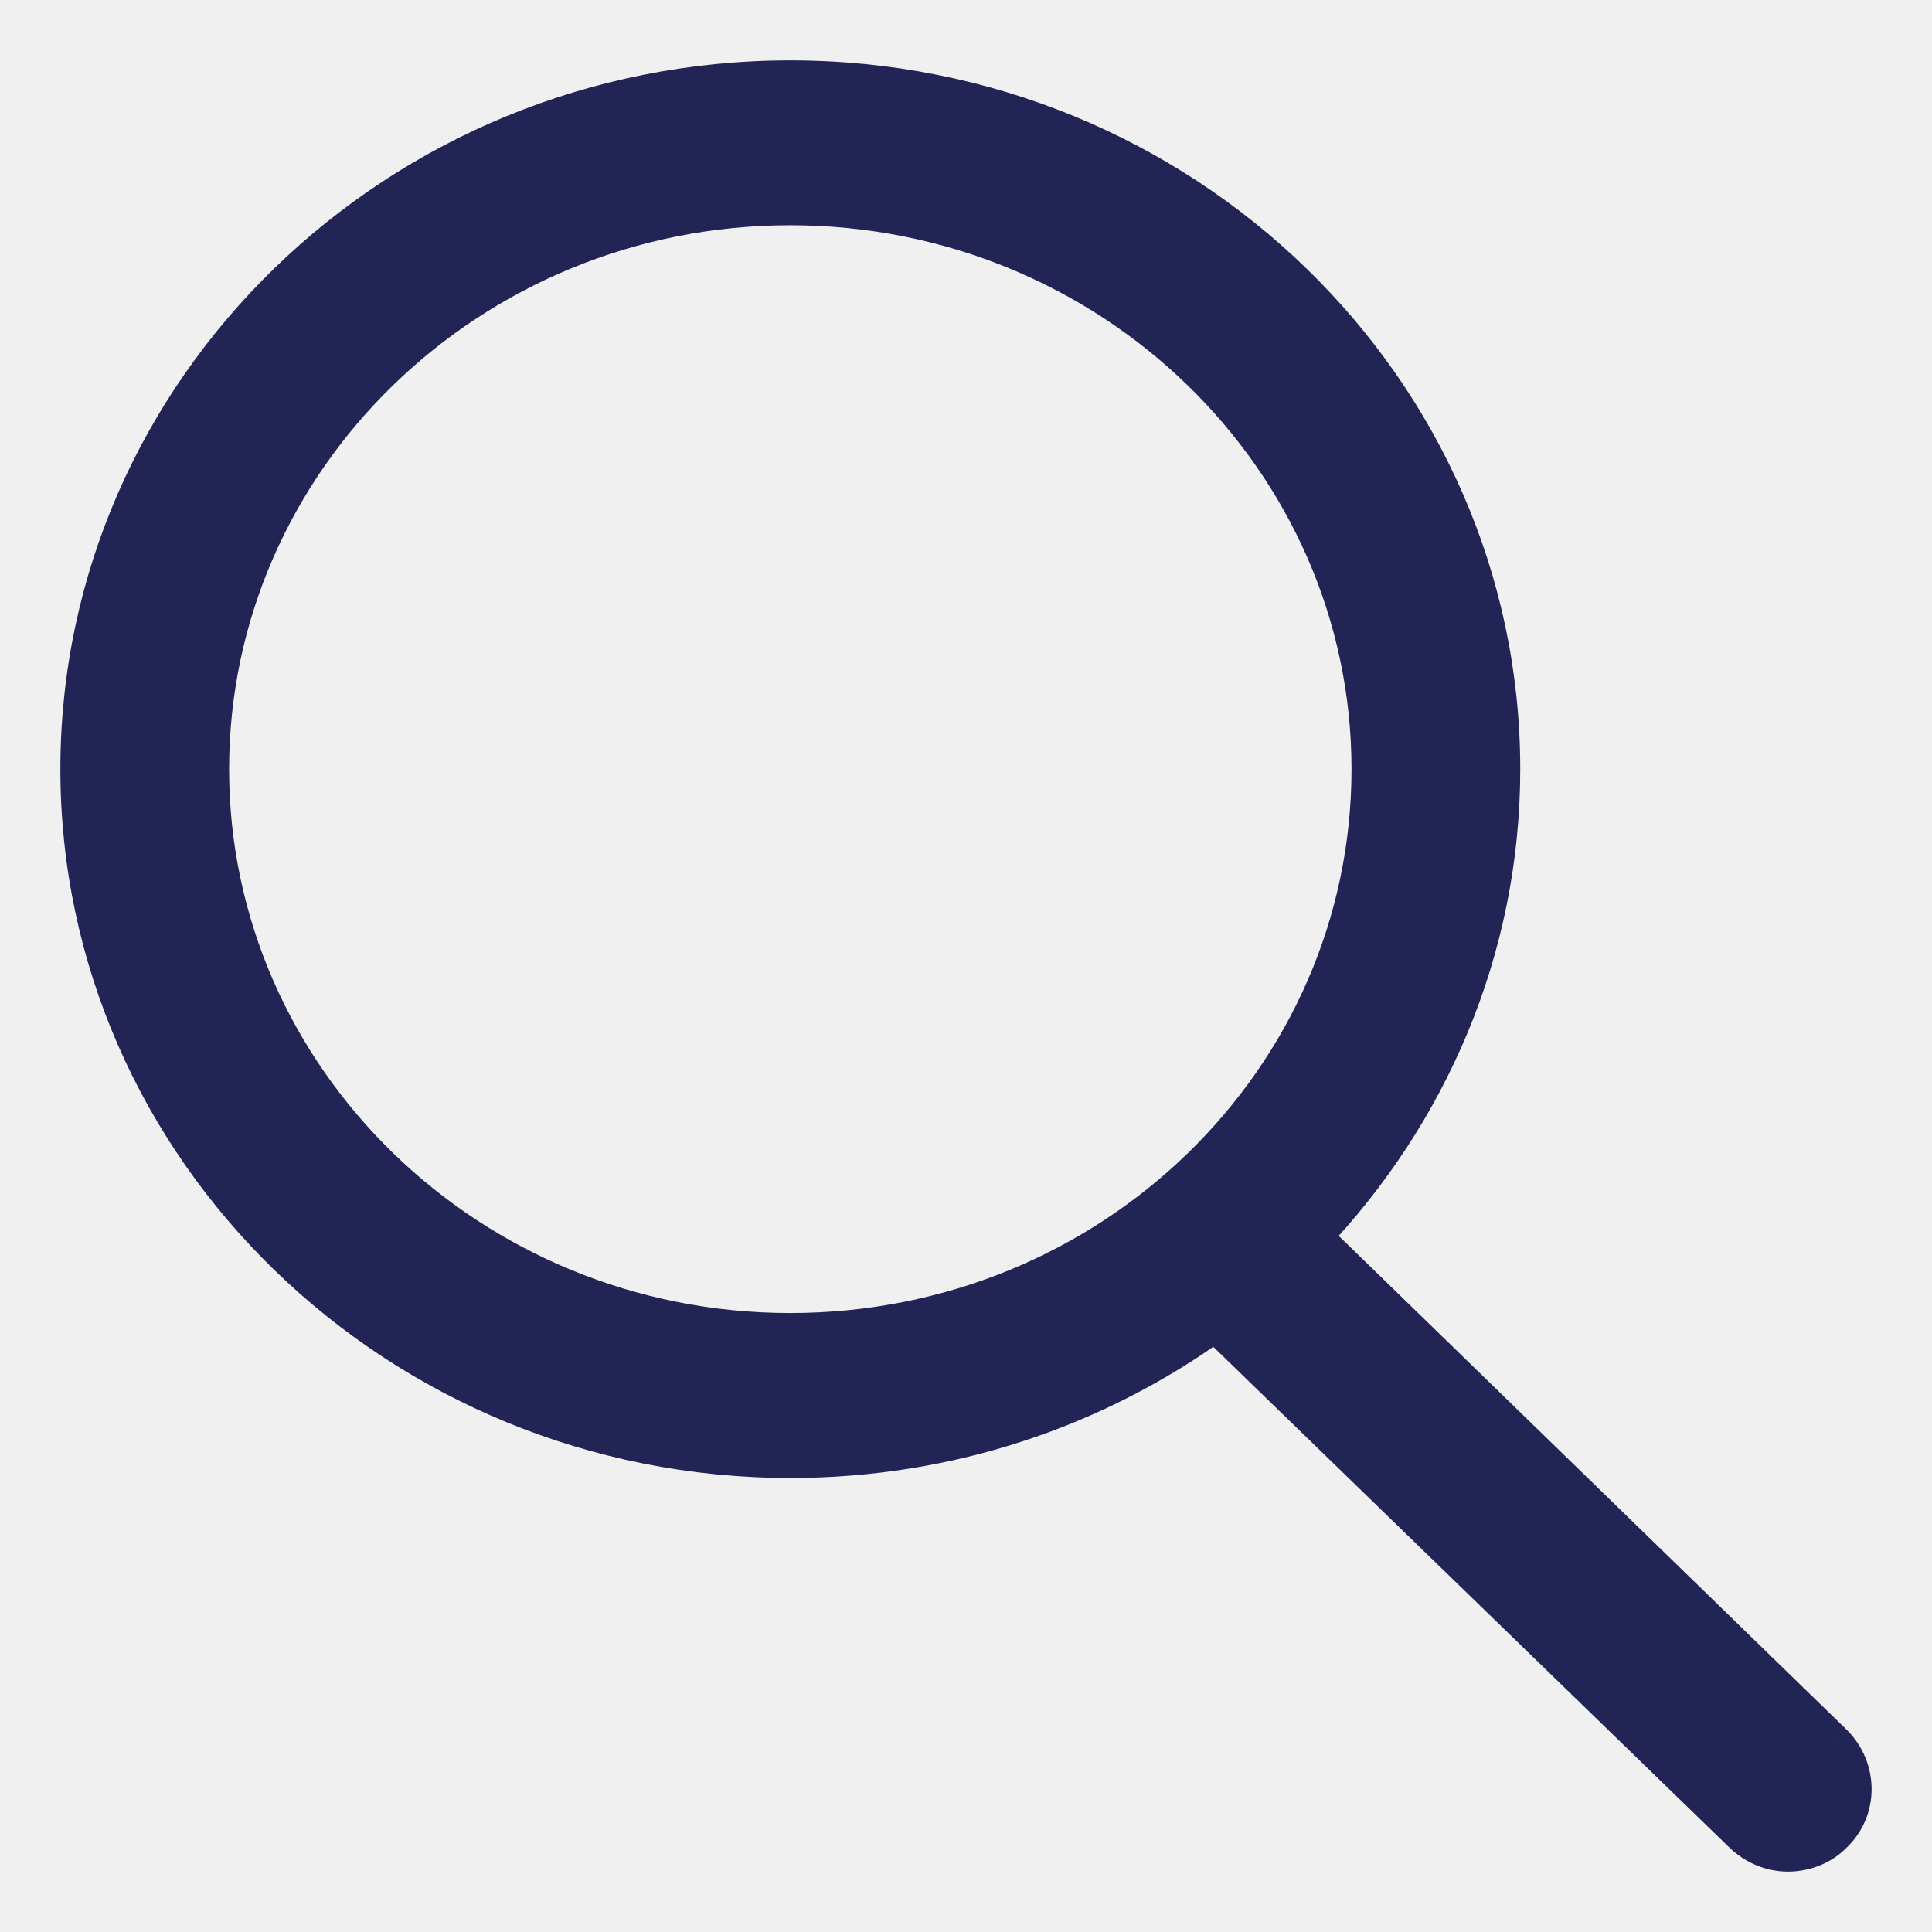
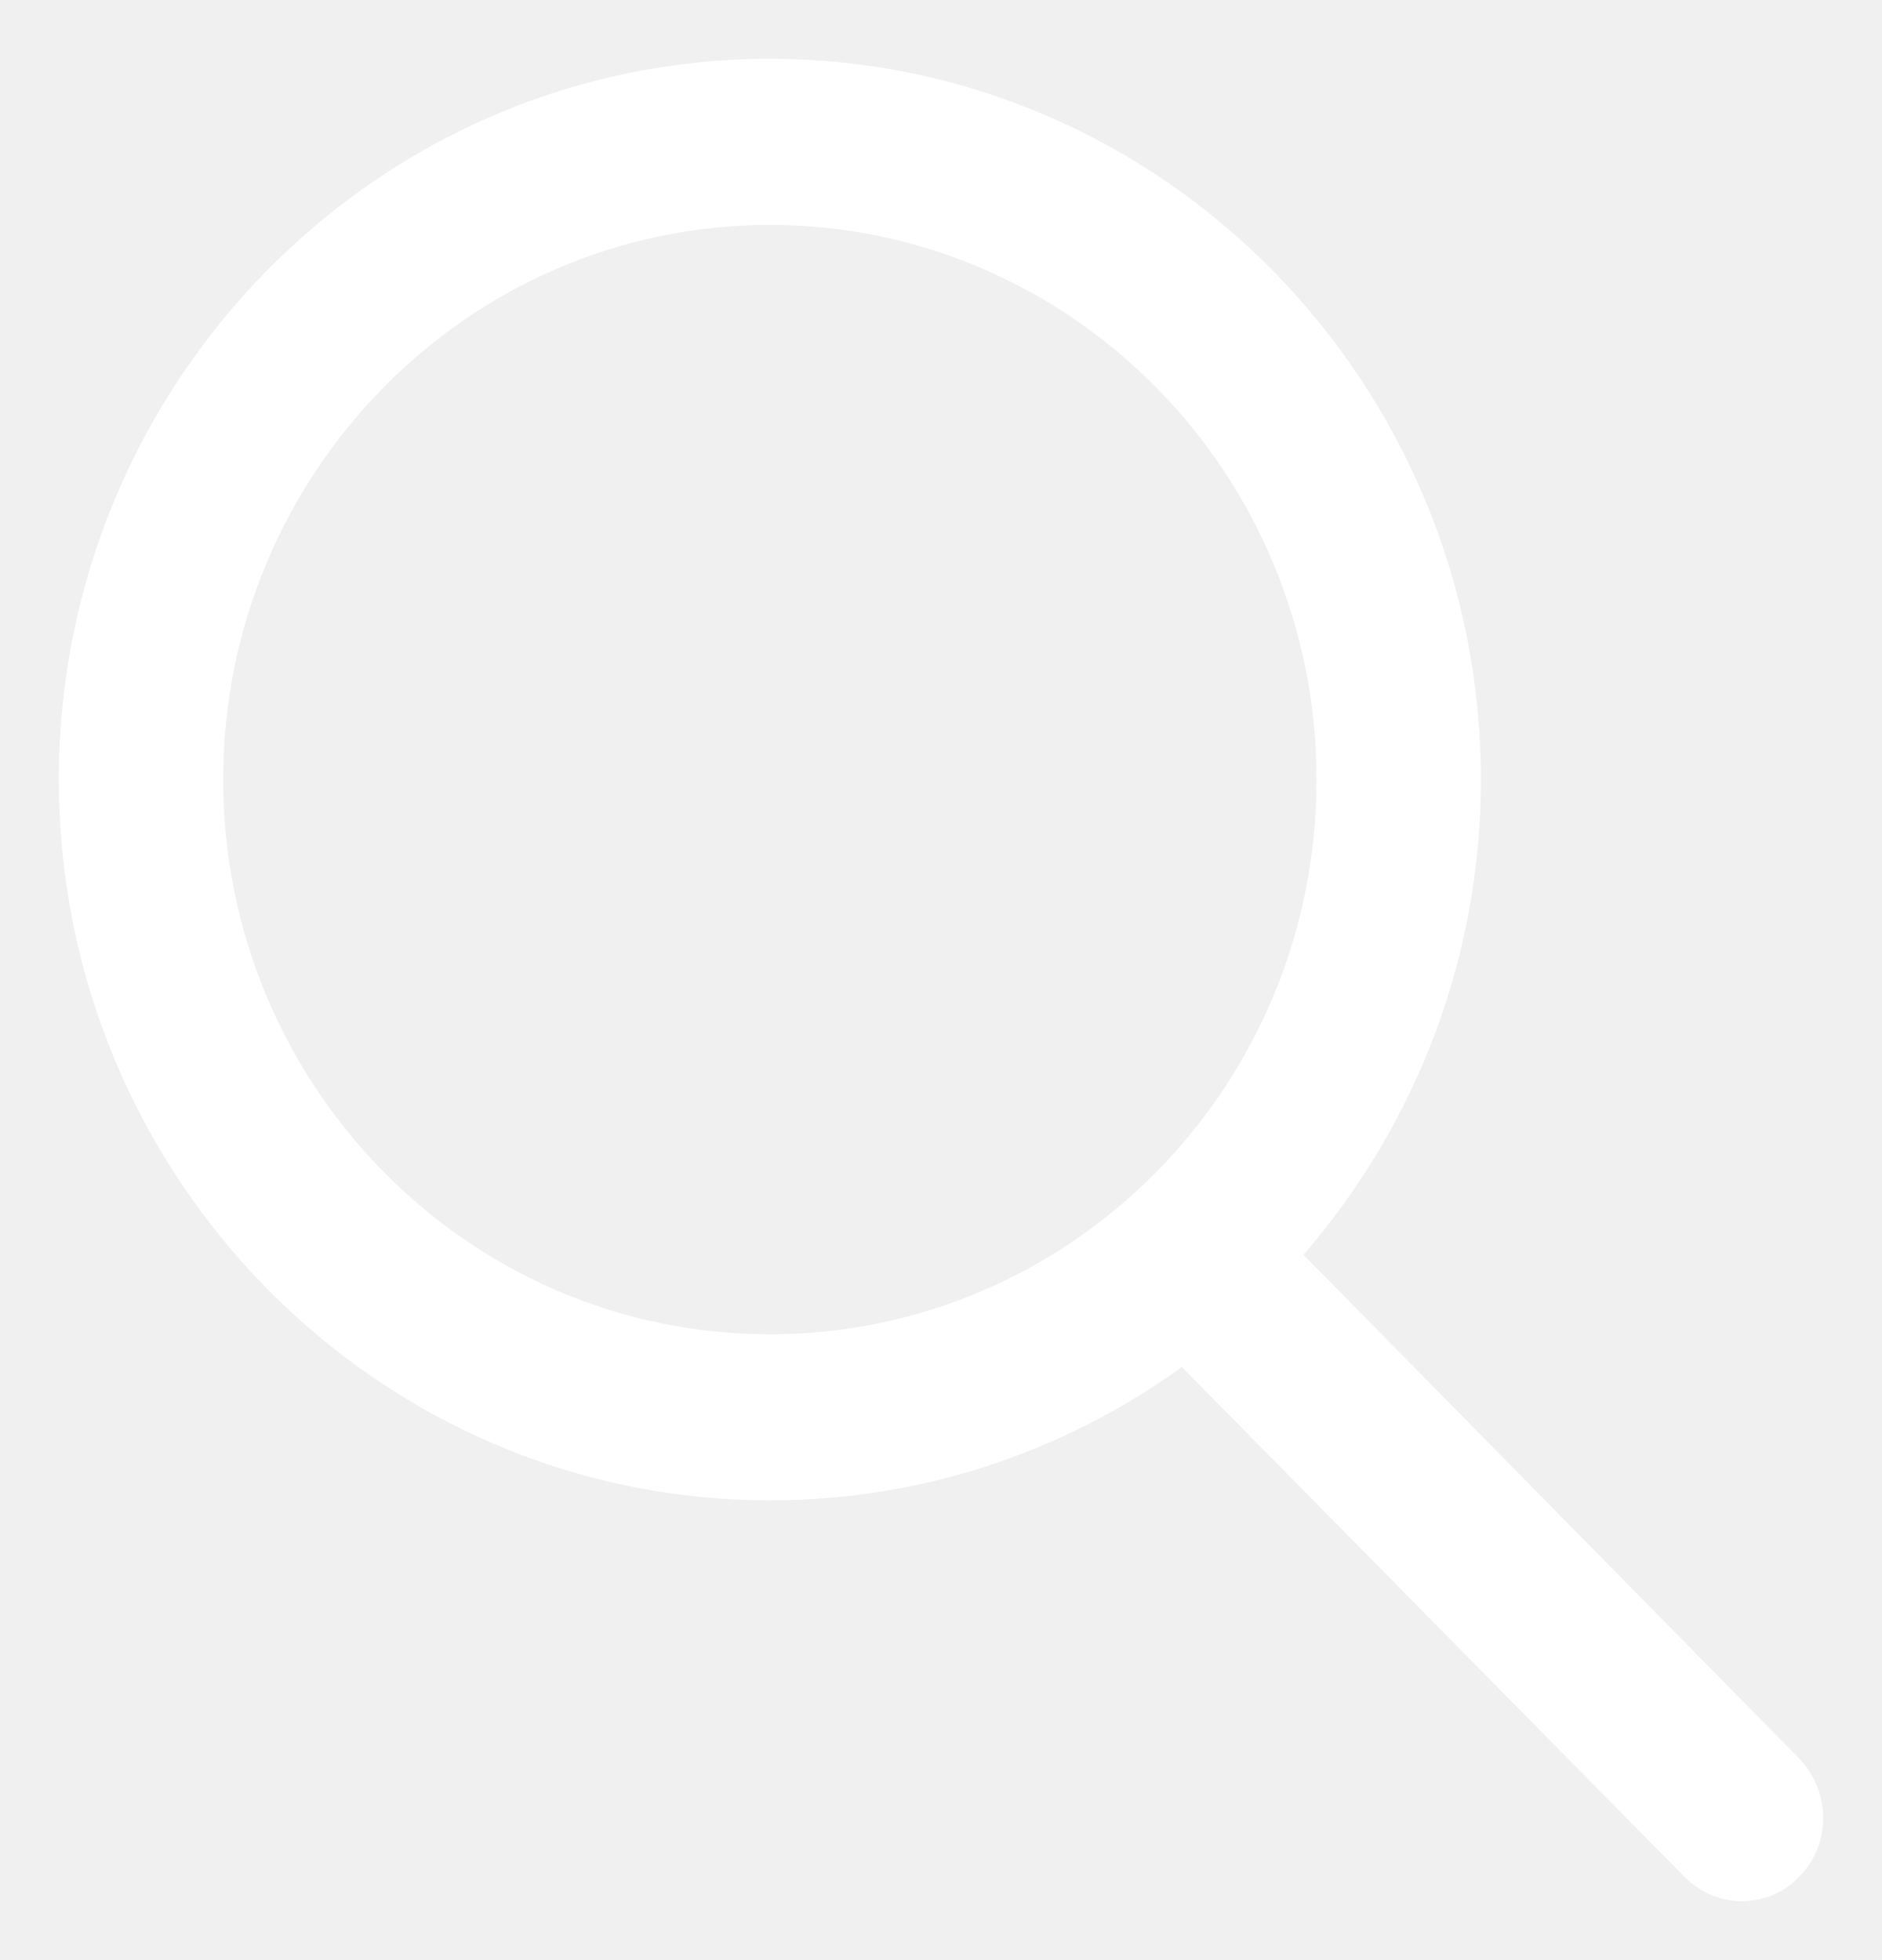
- <svg xmlns="http://www.w3.org/2000/svg" width="24" height="24" viewBox="0 0 24 24" fill="none">
-   <path fill-rule="evenodd" clip-rule="evenodd" d="M18.635 9.555C18.635 11.8 17.73 13.839 16.281 15.361L22.771 21.671C23.076 21.981 23.076 22.471 22.771 22.768C22.624 22.923 22.412 23 22.212 23C22.012 23 21.813 22.923 21.654 22.768L15.097 16.407C13.621 17.477 11.799 18.11 9.817 18.11C4.95 18.11 1 14.264 1 9.555C1 4.845 4.95 1 9.817 1C14.685 1 18.635 4.845 18.635 9.555ZM9.817 2.548C5.828 2.548 2.596 5.697 2.596 9.555C2.596 13.413 5.828 16.561 9.817 16.561C13.807 16.561 17.039 13.426 17.039 9.555C17.039 5.684 13.794 2.548 9.817 2.548Z" fill="#222455" />
-   <path d="M16.281 15.361L16.1 15.189L15.929 15.368L16.106 15.54L16.281 15.361ZM22.771 21.671L22.948 21.495L22.945 21.492L22.771 21.671ZM22.771 22.768L22.596 22.588L22.589 22.596L22.771 22.768ZM21.654 22.768L21.479 22.947V22.947L21.654 22.768ZM15.097 16.407L15.271 16.227L15.12 16.081L14.95 16.204L15.097 16.407ZM16.462 15.534C17.952 13.968 18.885 11.869 18.885 9.555H18.385C18.385 11.731 17.508 13.709 16.1 15.189L16.462 15.534ZM22.945 21.492L16.455 15.182L16.106 15.54L22.596 21.85L22.945 21.492ZM22.945 22.947C23.354 22.55 23.348 21.9 22.948 21.495L22.593 21.847C22.805 22.061 22.799 22.392 22.596 22.588L22.945 22.947ZM22.212 23.25C22.471 23.25 22.753 23.151 22.952 22.939L22.589 22.596C22.496 22.695 22.352 22.75 22.212 22.75V23.25ZM21.479 22.947C21.685 23.147 21.947 23.25 22.212 23.25V22.75C22.078 22.75 21.941 22.699 21.828 22.588L21.479 22.947ZM14.923 16.586L21.479 22.947L21.828 22.588L15.271 16.227L14.923 16.586ZM9.817 18.36C11.853 18.36 13.726 17.71 15.244 16.609L14.95 16.204C13.516 17.245 11.745 17.86 9.817 17.86V18.36ZM0.75 9.555C0.75 14.409 4.819 18.36 9.817 18.36V17.86C5.081 17.86 1.25 14.12 1.25 9.555H0.75ZM9.817 0.75C4.819 0.75 0.75 4.7 0.75 9.555H1.25C1.25 4.99 5.081 1.25 9.817 1.25V0.75ZM18.885 9.555C18.885 4.7 14.816 0.75 9.817 0.75V1.25C14.554 1.25 18.385 4.99 18.385 9.555H18.885ZM2.846 9.555C2.846 5.842 5.959 2.798 9.817 2.798V2.298C5.696 2.298 2.346 5.552 2.346 9.555H2.846ZM9.817 16.311C5.959 16.311 2.846 13.268 2.846 9.555H2.346C2.346 13.558 5.696 16.811 9.817 16.811V16.311ZM16.789 9.555C16.789 13.281 13.676 16.311 9.817 16.311V16.811C13.938 16.811 17.289 13.571 17.289 9.555H16.789ZM9.817 2.798C13.663 2.798 16.789 5.829 16.789 9.555H17.289C17.289 5.538 13.924 2.298 9.817 2.298V2.798Z" fill="#222455" />
+ <svg xmlns="http://www.w3.org/2000/svg" width="24" height="25" viewBox="0 0 24 25" fill="none">
+   <path fill-rule="evenodd" clip-rule="evenodd" d="M18.635 9.944C18.635 12.291 17.73 14.422 16.281 16.014L22.771 22.611C23.076 22.934 23.076 23.447 22.771 23.757C22.624 23.919 22.412 24 22.212 24C22.012 24 21.813 23.919 21.654 23.757L15.097 17.107C13.621 18.226 11.799 18.887 9.817 18.887C4.95 18.887 1 14.867 1 9.944C1 5.02 4.95 1 9.817 1C14.685 1 18.635 5.02 18.635 9.944ZM9.817 2.619C5.828 2.619 2.596 5.91 2.596 9.944C2.596 13.977 5.828 17.269 9.817 17.269C13.807 17.269 17.039 13.991 17.039 9.944C17.039 5.897 13.794 2.619 9.817 2.619Z" fill="white" />
+   <path d="M16.281 16.014L16.096 15.846L15.937 16.021L16.102 16.189L16.281 16.014ZM22.771 22.611L22.952 22.439L22.949 22.435L22.771 22.611ZM22.771 23.757L22.592 23.581L22.585 23.59L22.771 23.757ZM21.654 23.757L21.475 23.933L21.654 23.757ZM15.097 17.107L15.275 16.931L15.121 16.775L14.946 16.908L15.097 17.107ZM16.465 16.182C17.955 14.547 18.885 12.356 18.885 9.944H18.385C18.385 12.226 17.506 14.298 16.096 15.846L16.465 16.182ZM22.949 22.435L16.459 15.839L16.102 16.189L22.592 22.786L22.949 22.435ZM22.949 23.933C23.352 23.523 23.347 22.857 22.952 22.439L22.589 22.782C22.806 23.012 22.8 23.371 22.593 23.582L22.949 23.933ZM22.212 24.25C22.474 24.25 22.757 24.145 22.956 23.925L22.585 23.59C22.491 23.694 22.349 23.75 22.212 23.75V24.25ZM21.475 23.933C21.68 24.14 21.943 24.25 22.212 24.25V23.75C22.082 23.75 21.946 23.698 21.831 23.582L21.475 23.933ZM14.919 17.282L21.475 23.933L21.831 23.582L15.275 16.931L14.919 17.282ZM9.817 19.137C11.856 19.137 13.73 18.457 15.248 17.306L14.946 16.908C13.511 17.996 11.742 18.637 9.817 18.637V19.137ZM0.75 9.944C0.75 15.002 4.808 19.137 9.817 19.137V18.637C5.091 18.637 1.25 14.733 1.25 9.944H0.75ZM9.817 0.75C4.808 0.75 0.75 4.885 0.75 9.944H1.25C1.25 5.154 5.091 1.25 9.817 1.25V0.75ZM18.885 9.944C18.885 4.885 14.826 0.75 9.817 0.75V1.25C14.543 1.25 18.385 5.154 18.385 9.944H18.885ZM2.846 9.944C2.846 6.045 5.969 2.869 9.817 2.869V2.369C5.686 2.369 2.346 5.776 2.346 9.944H2.846ZM9.817 17.019C5.969 17.019 2.846 13.843 2.846 9.944H2.346C2.346 14.112 5.686 17.519 9.817 17.519V17.019ZM16.789 9.944C16.789 13.856 13.666 17.019 9.817 17.019V17.519C13.948 17.519 17.289 14.125 17.289 9.944H16.789ZM9.817 2.869C13.653 2.869 16.789 6.032 16.789 9.944H17.289C17.289 5.762 13.935 2.369 9.817 2.369V2.869Z" fill="white" />
</svg>
